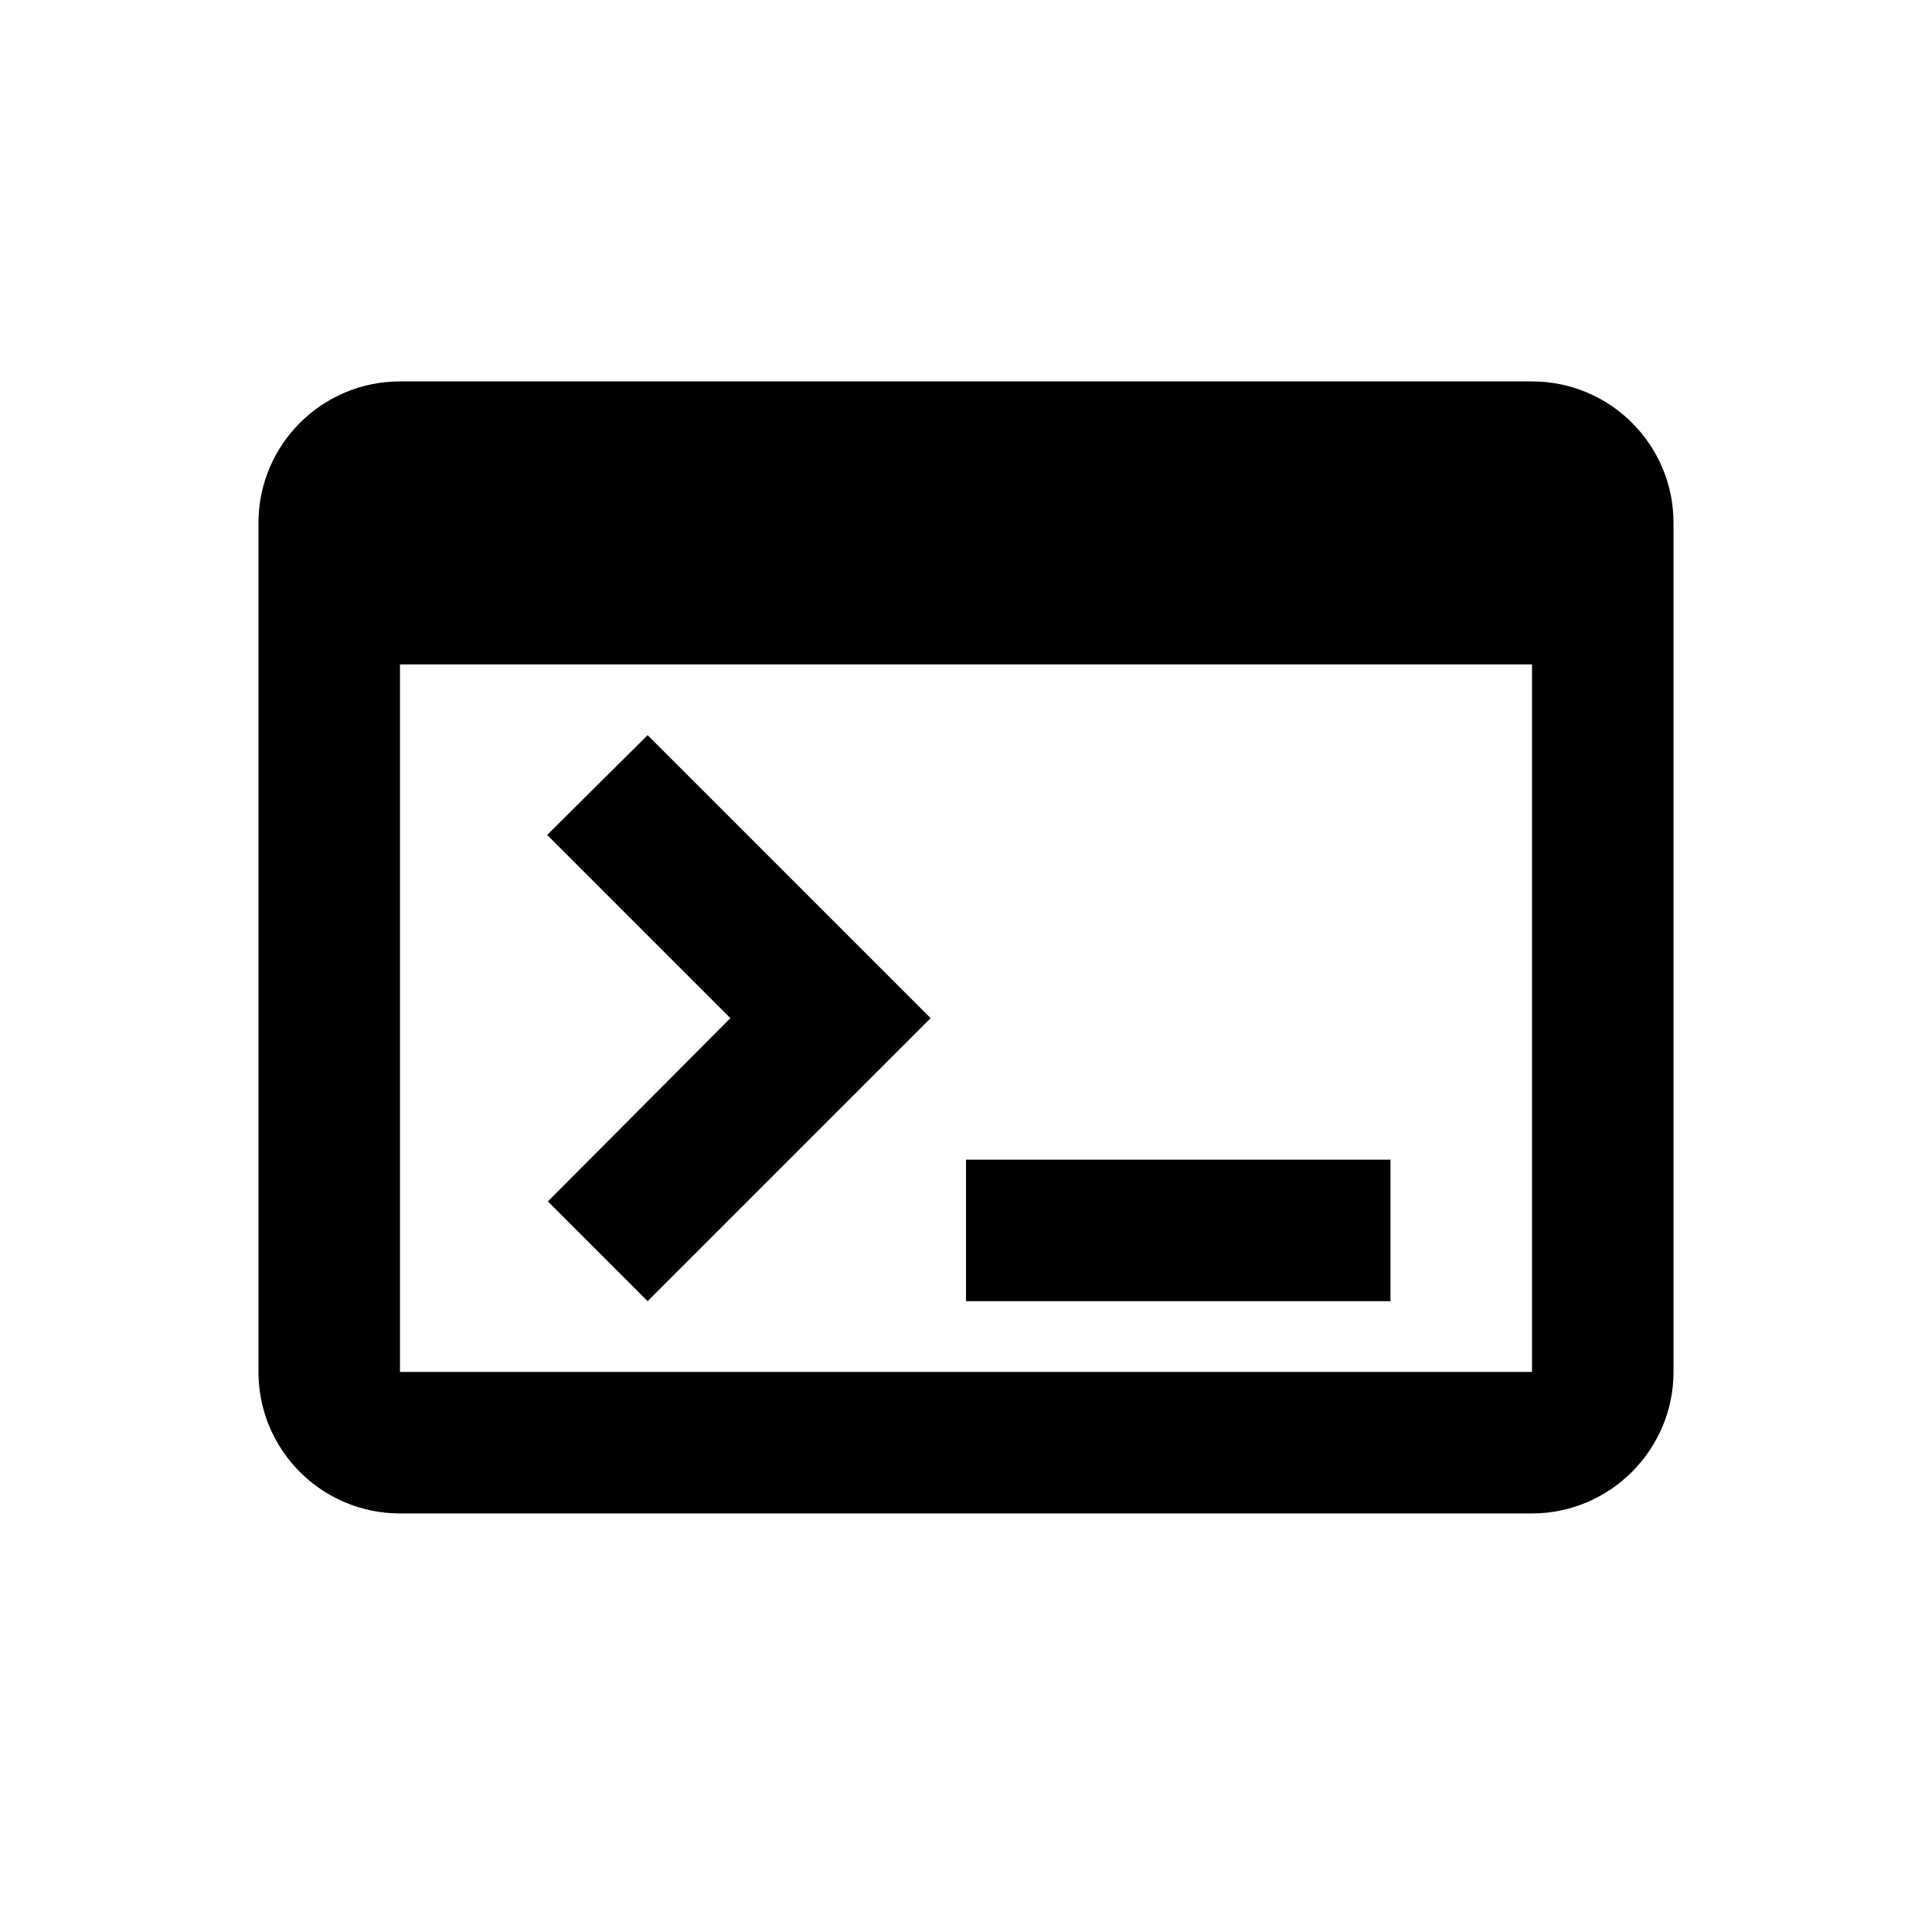
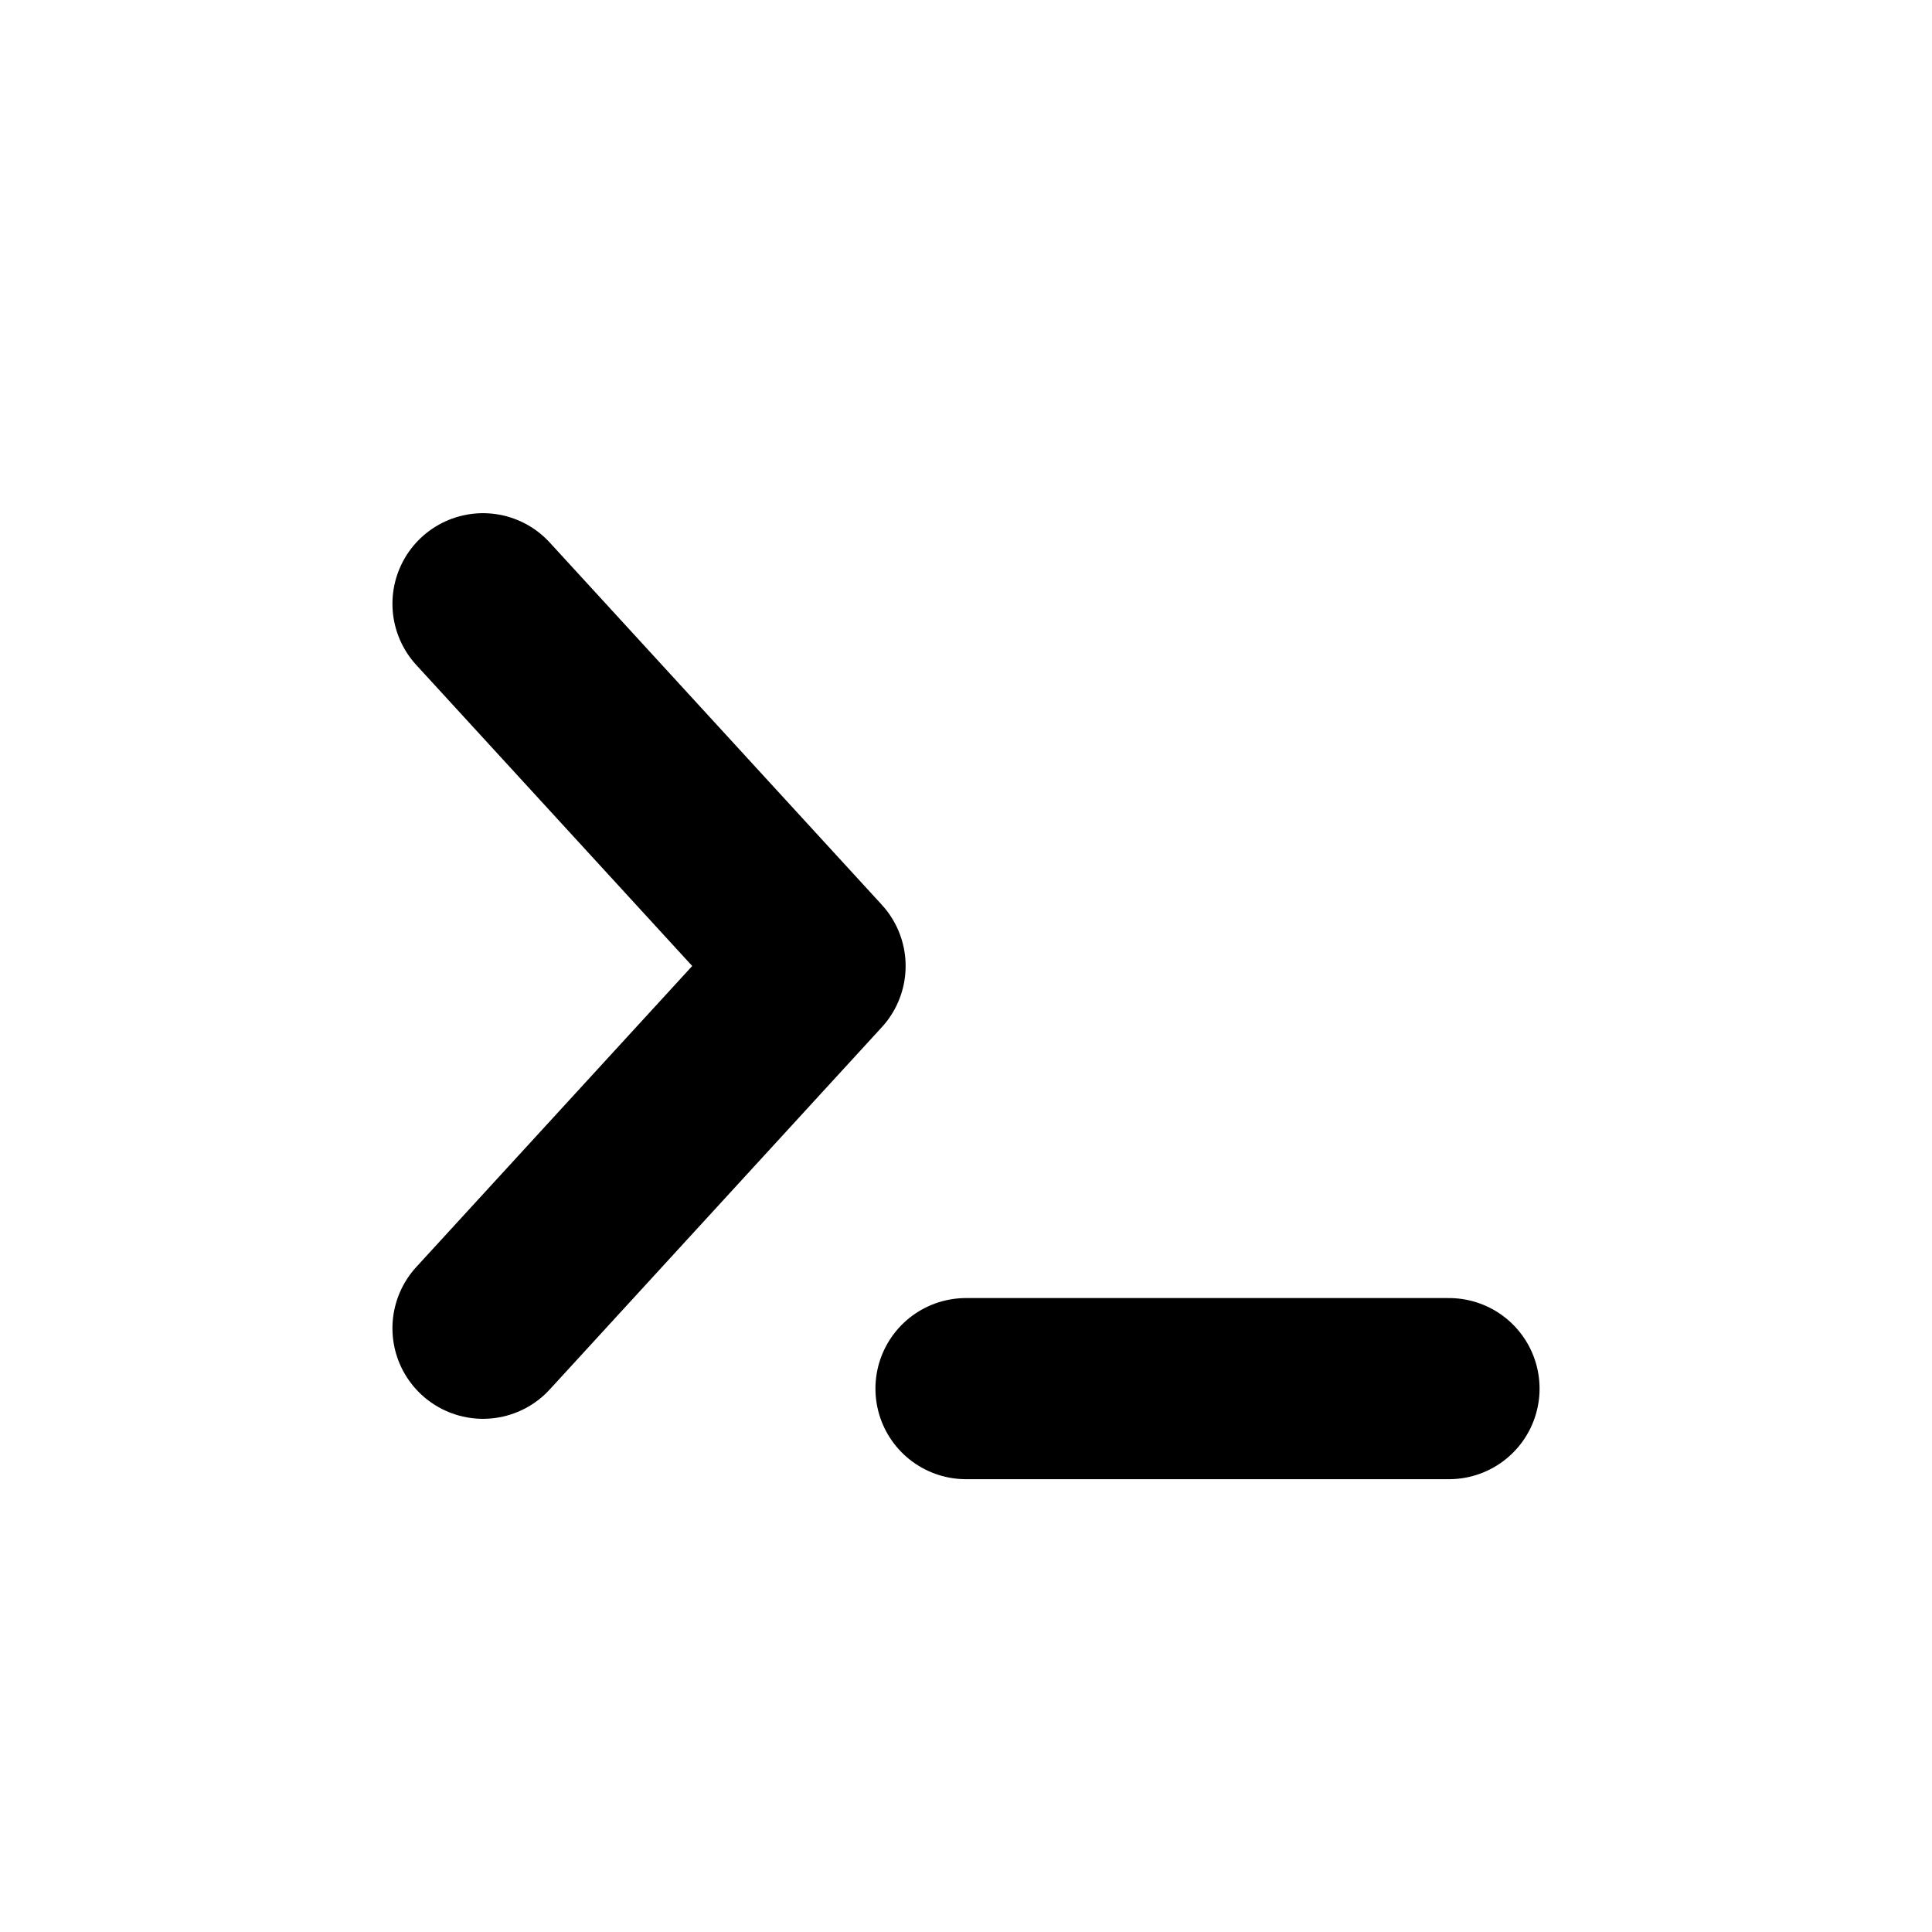
- <svg xmlns="http://www.w3.org/2000/svg" width="1em" height="1em" fill="currentColor" viewBox="0 0 1024 1024">
-   <path d="M812 202.156H212a75 75 0 0 0-75 75v450a75 75 0 0 0 75 75h600c41.25 0 75-33.75 75-75v-450a75 75 0 0 0-75-75m0 525H212v-375h600zm-75-37.5H512v-75h225zm-393.75 0-52.875-52.875 96.75-97.125L290 442.531l53.25-52.875 150 150z" />
+ <svg xmlns="http://www.w3.org/2000/svg" width="1em" height="1em" fill="none" stroke="currentColor" stroke-width="96" stroke-linecap="round" stroke-linejoin="round" viewBox="0 0 1024 1024">
+   <path d="M256 320 432 512 256 704" />
+   <path d="M512 736h256" />
</svg>
